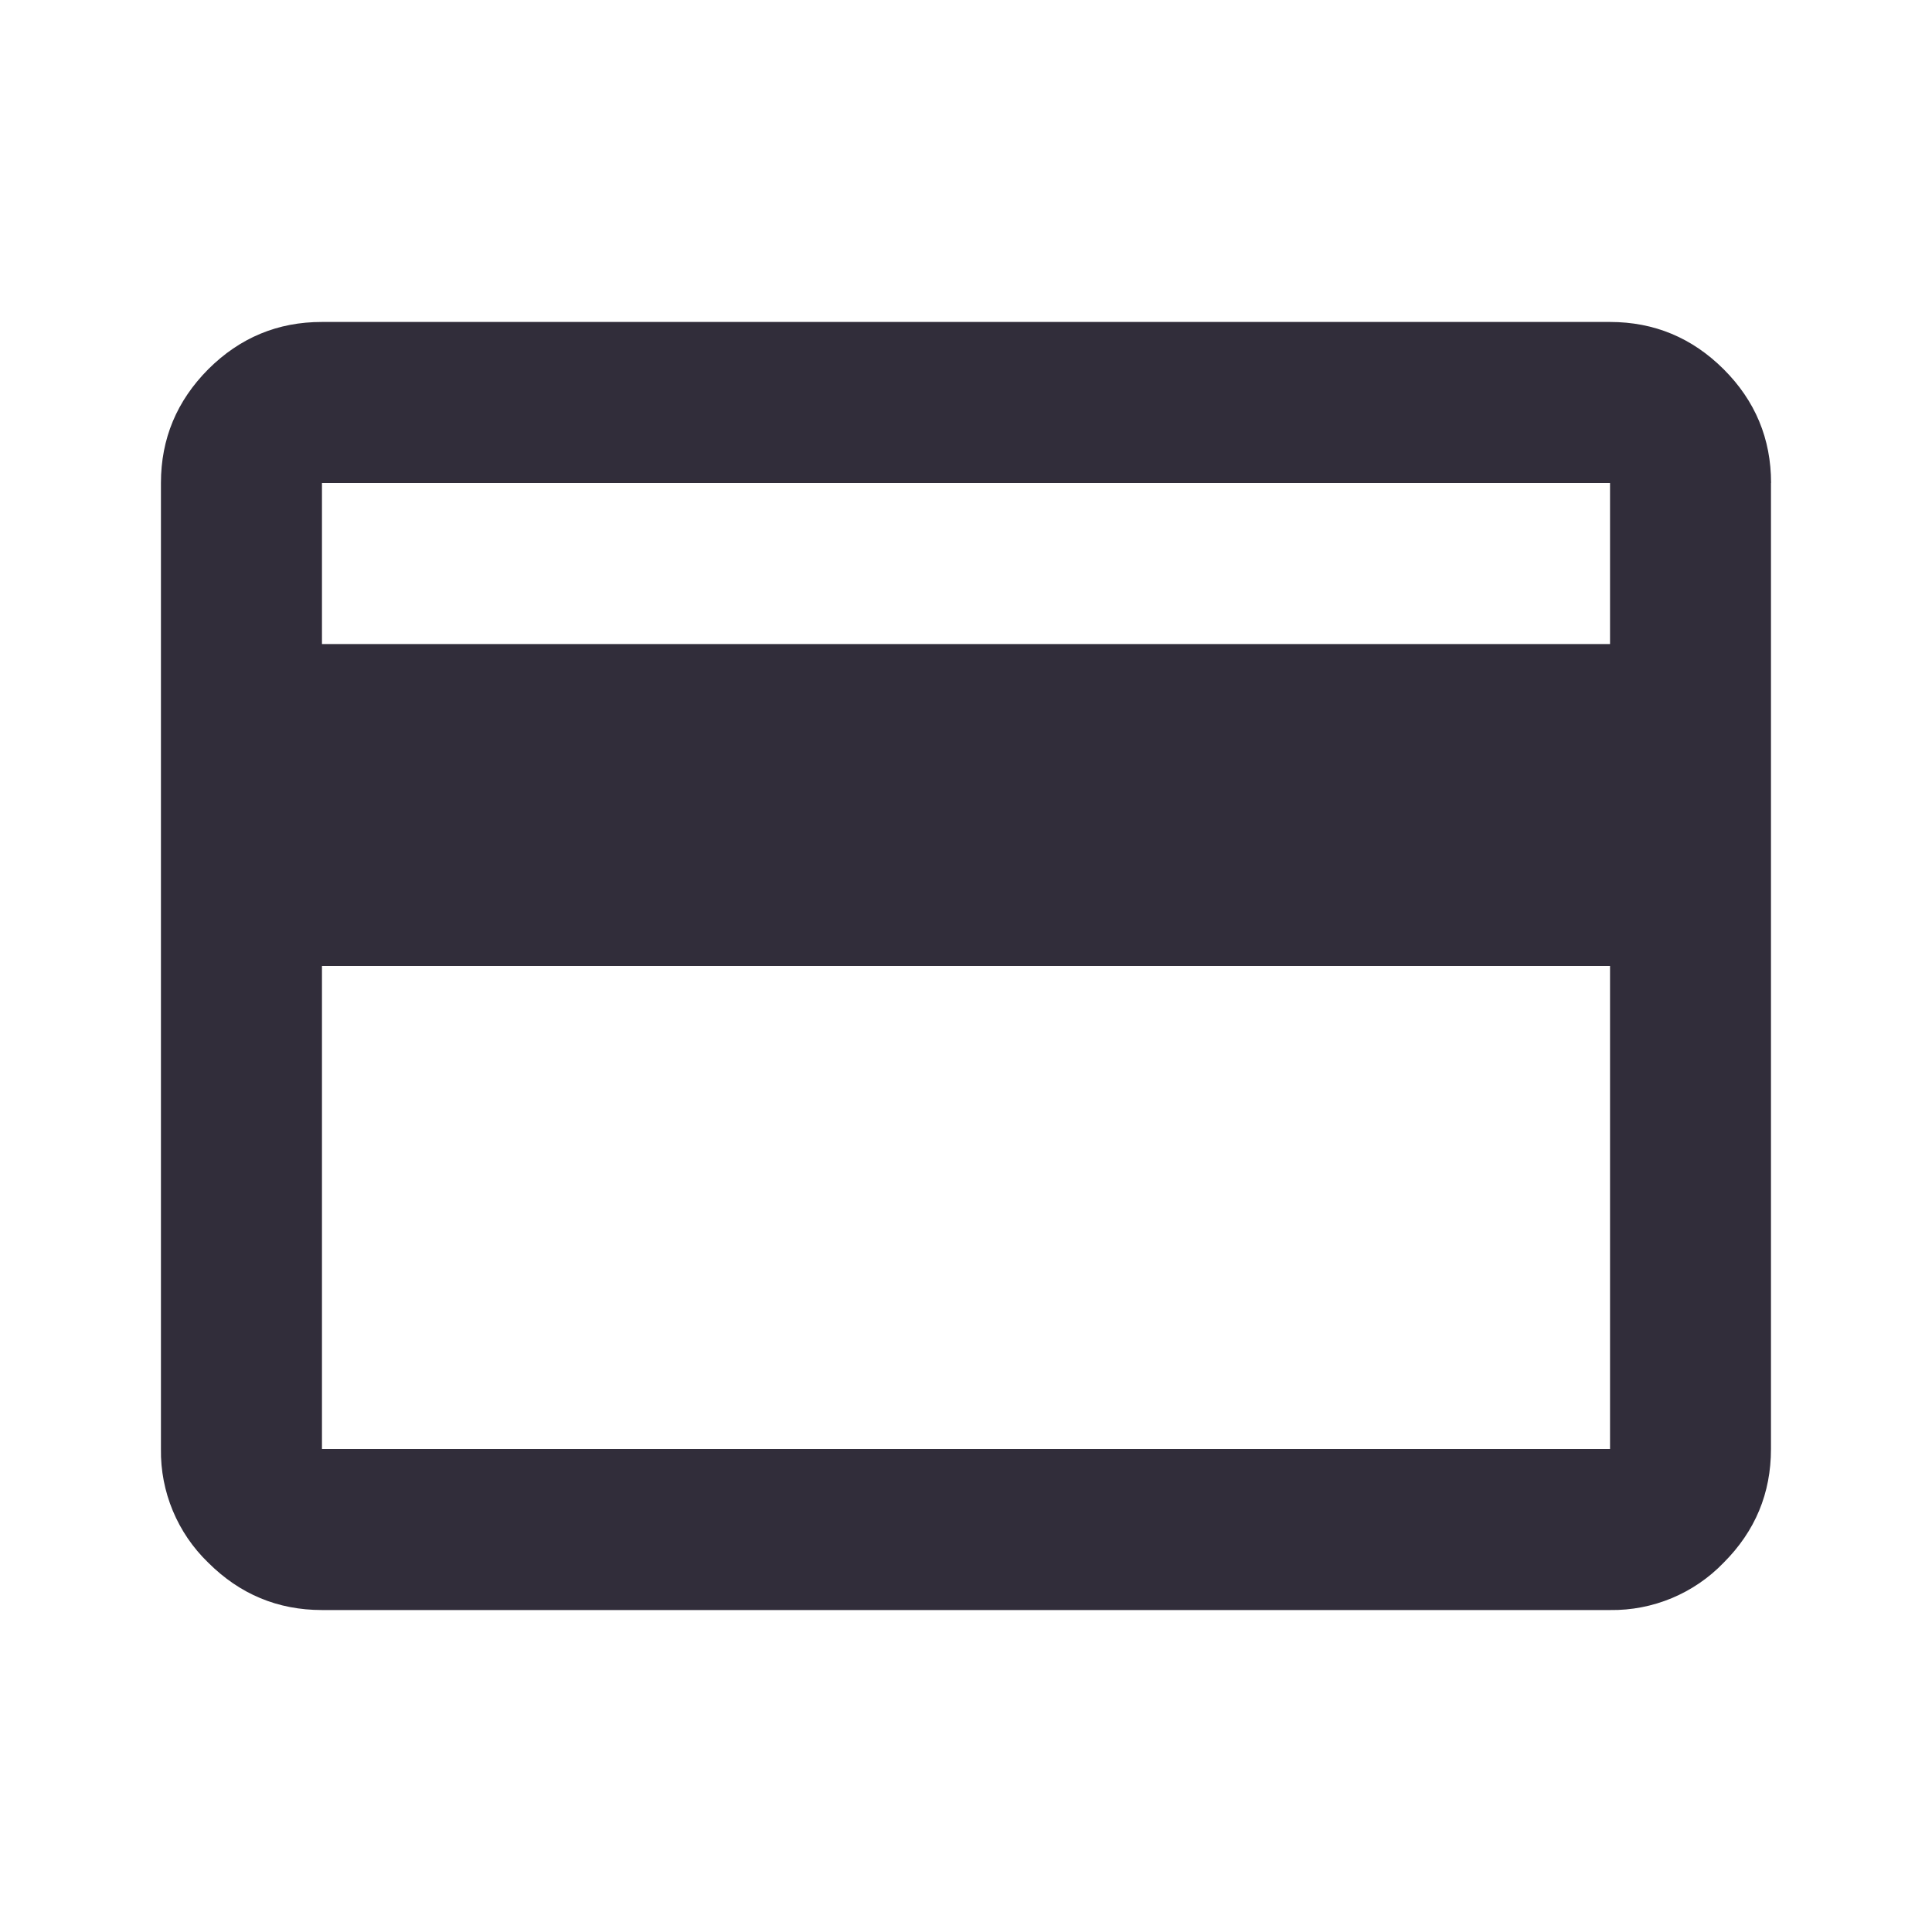
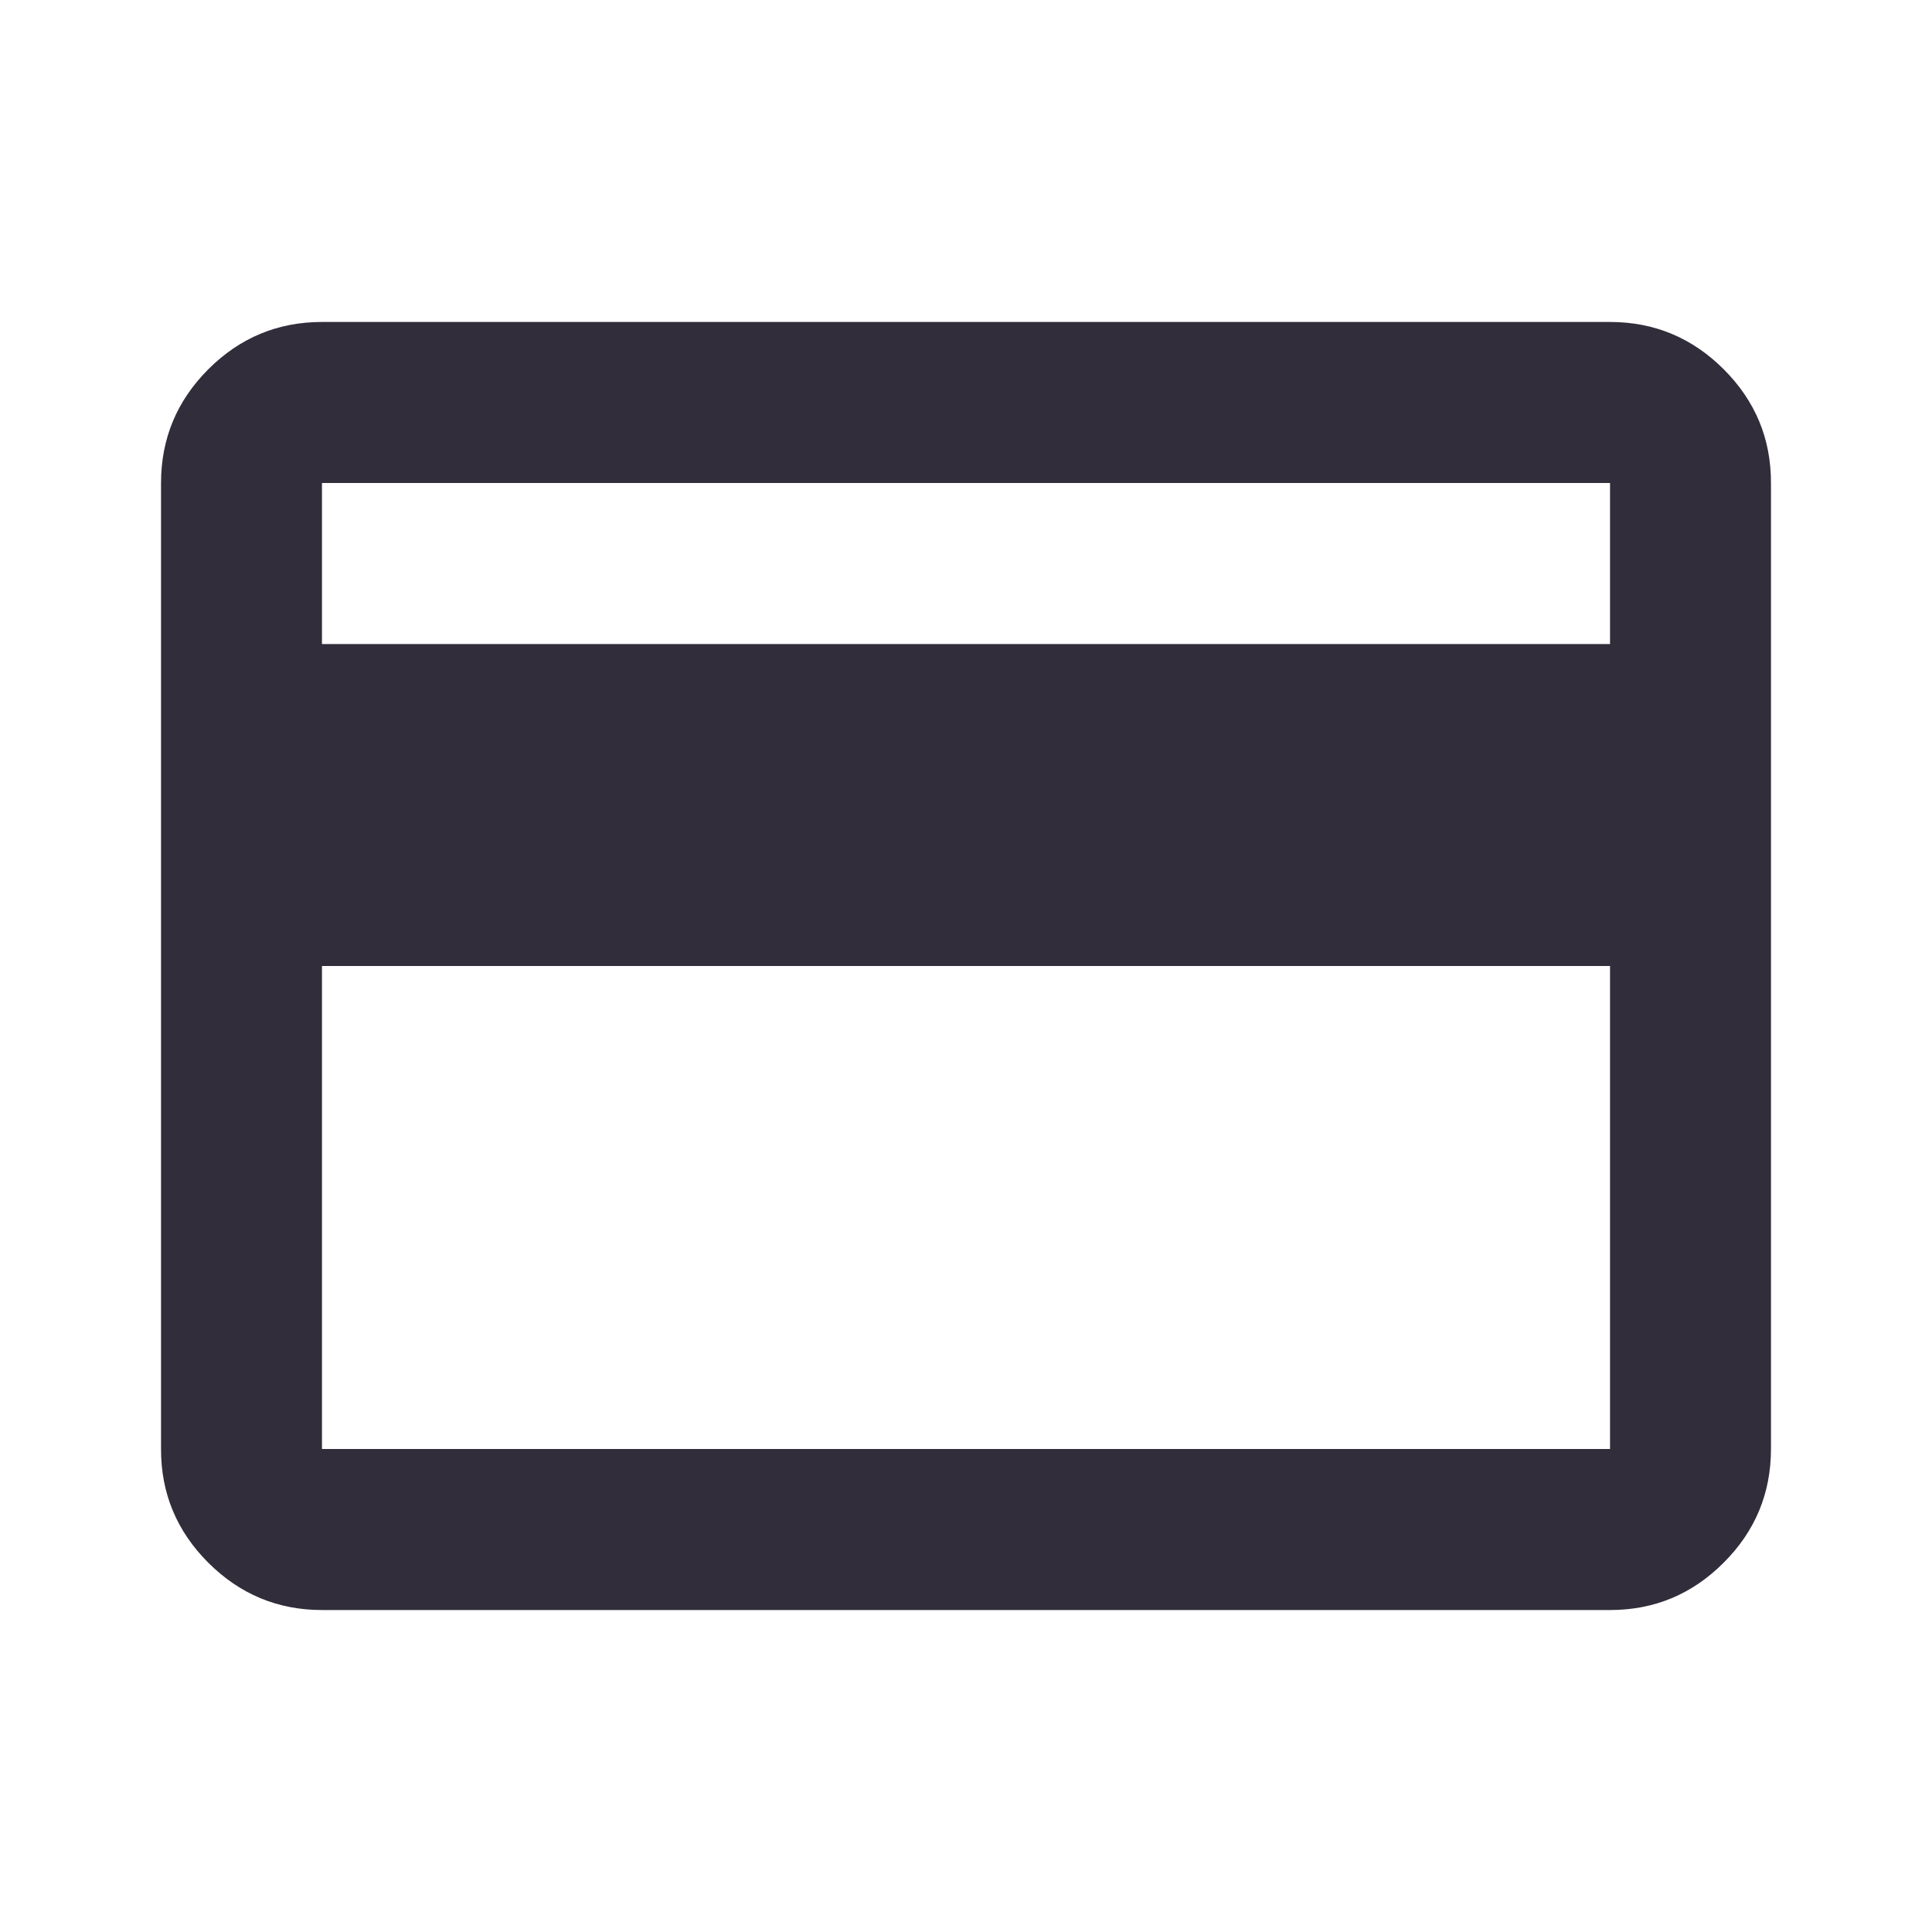
- <svg xmlns="http://www.w3.org/2000/svg" width="20" height="20" fill="none">
-   <path d="M18.333 5v10c0 .458-.163.85-.49 1.177a1.6 1.6 0 01-1.176.49H3.333c-.458 0-.85-.164-1.177-.49A1.602 1.602 0 011.666 15V5c0-.458.164-.85.49-1.178.327-.326.72-.49 1.177-.489h13.334c.458 0 .85.164 1.177.49.327.327.49.72.49 1.177zm-15 1.667h13.334V5H3.333v1.667zm0 3.333v5h13.334v-5H3.333z" fill="#312D3A" />
+ <svg xmlns="http://www.w3.org/2000/svg" width="20" height="20" viewBox="0 0 20 20" fill="none">
+   <path d="M18.333 5V15C18.333 15.458 18.17 15.851 17.843 16.177C17.517 16.504 17.125 16.667 16.667 16.667H3.333C2.875 16.667 2.483 16.503 2.156 16.177C1.829 15.85 1.666 15.458 1.667 15V5C1.667 4.542 1.83 4.149 2.157 3.822C2.483 3.496 2.876 3.333 3.333 3.333H16.667C17.125 3.333 17.518 3.497 17.844 3.823C18.171 4.15 18.334 4.542 18.333 5ZM3.333 6.667H16.667V5H3.333V6.667ZM3.333 10V15H16.667V10H3.333Z" fill="#312D3A" />
</svg>
